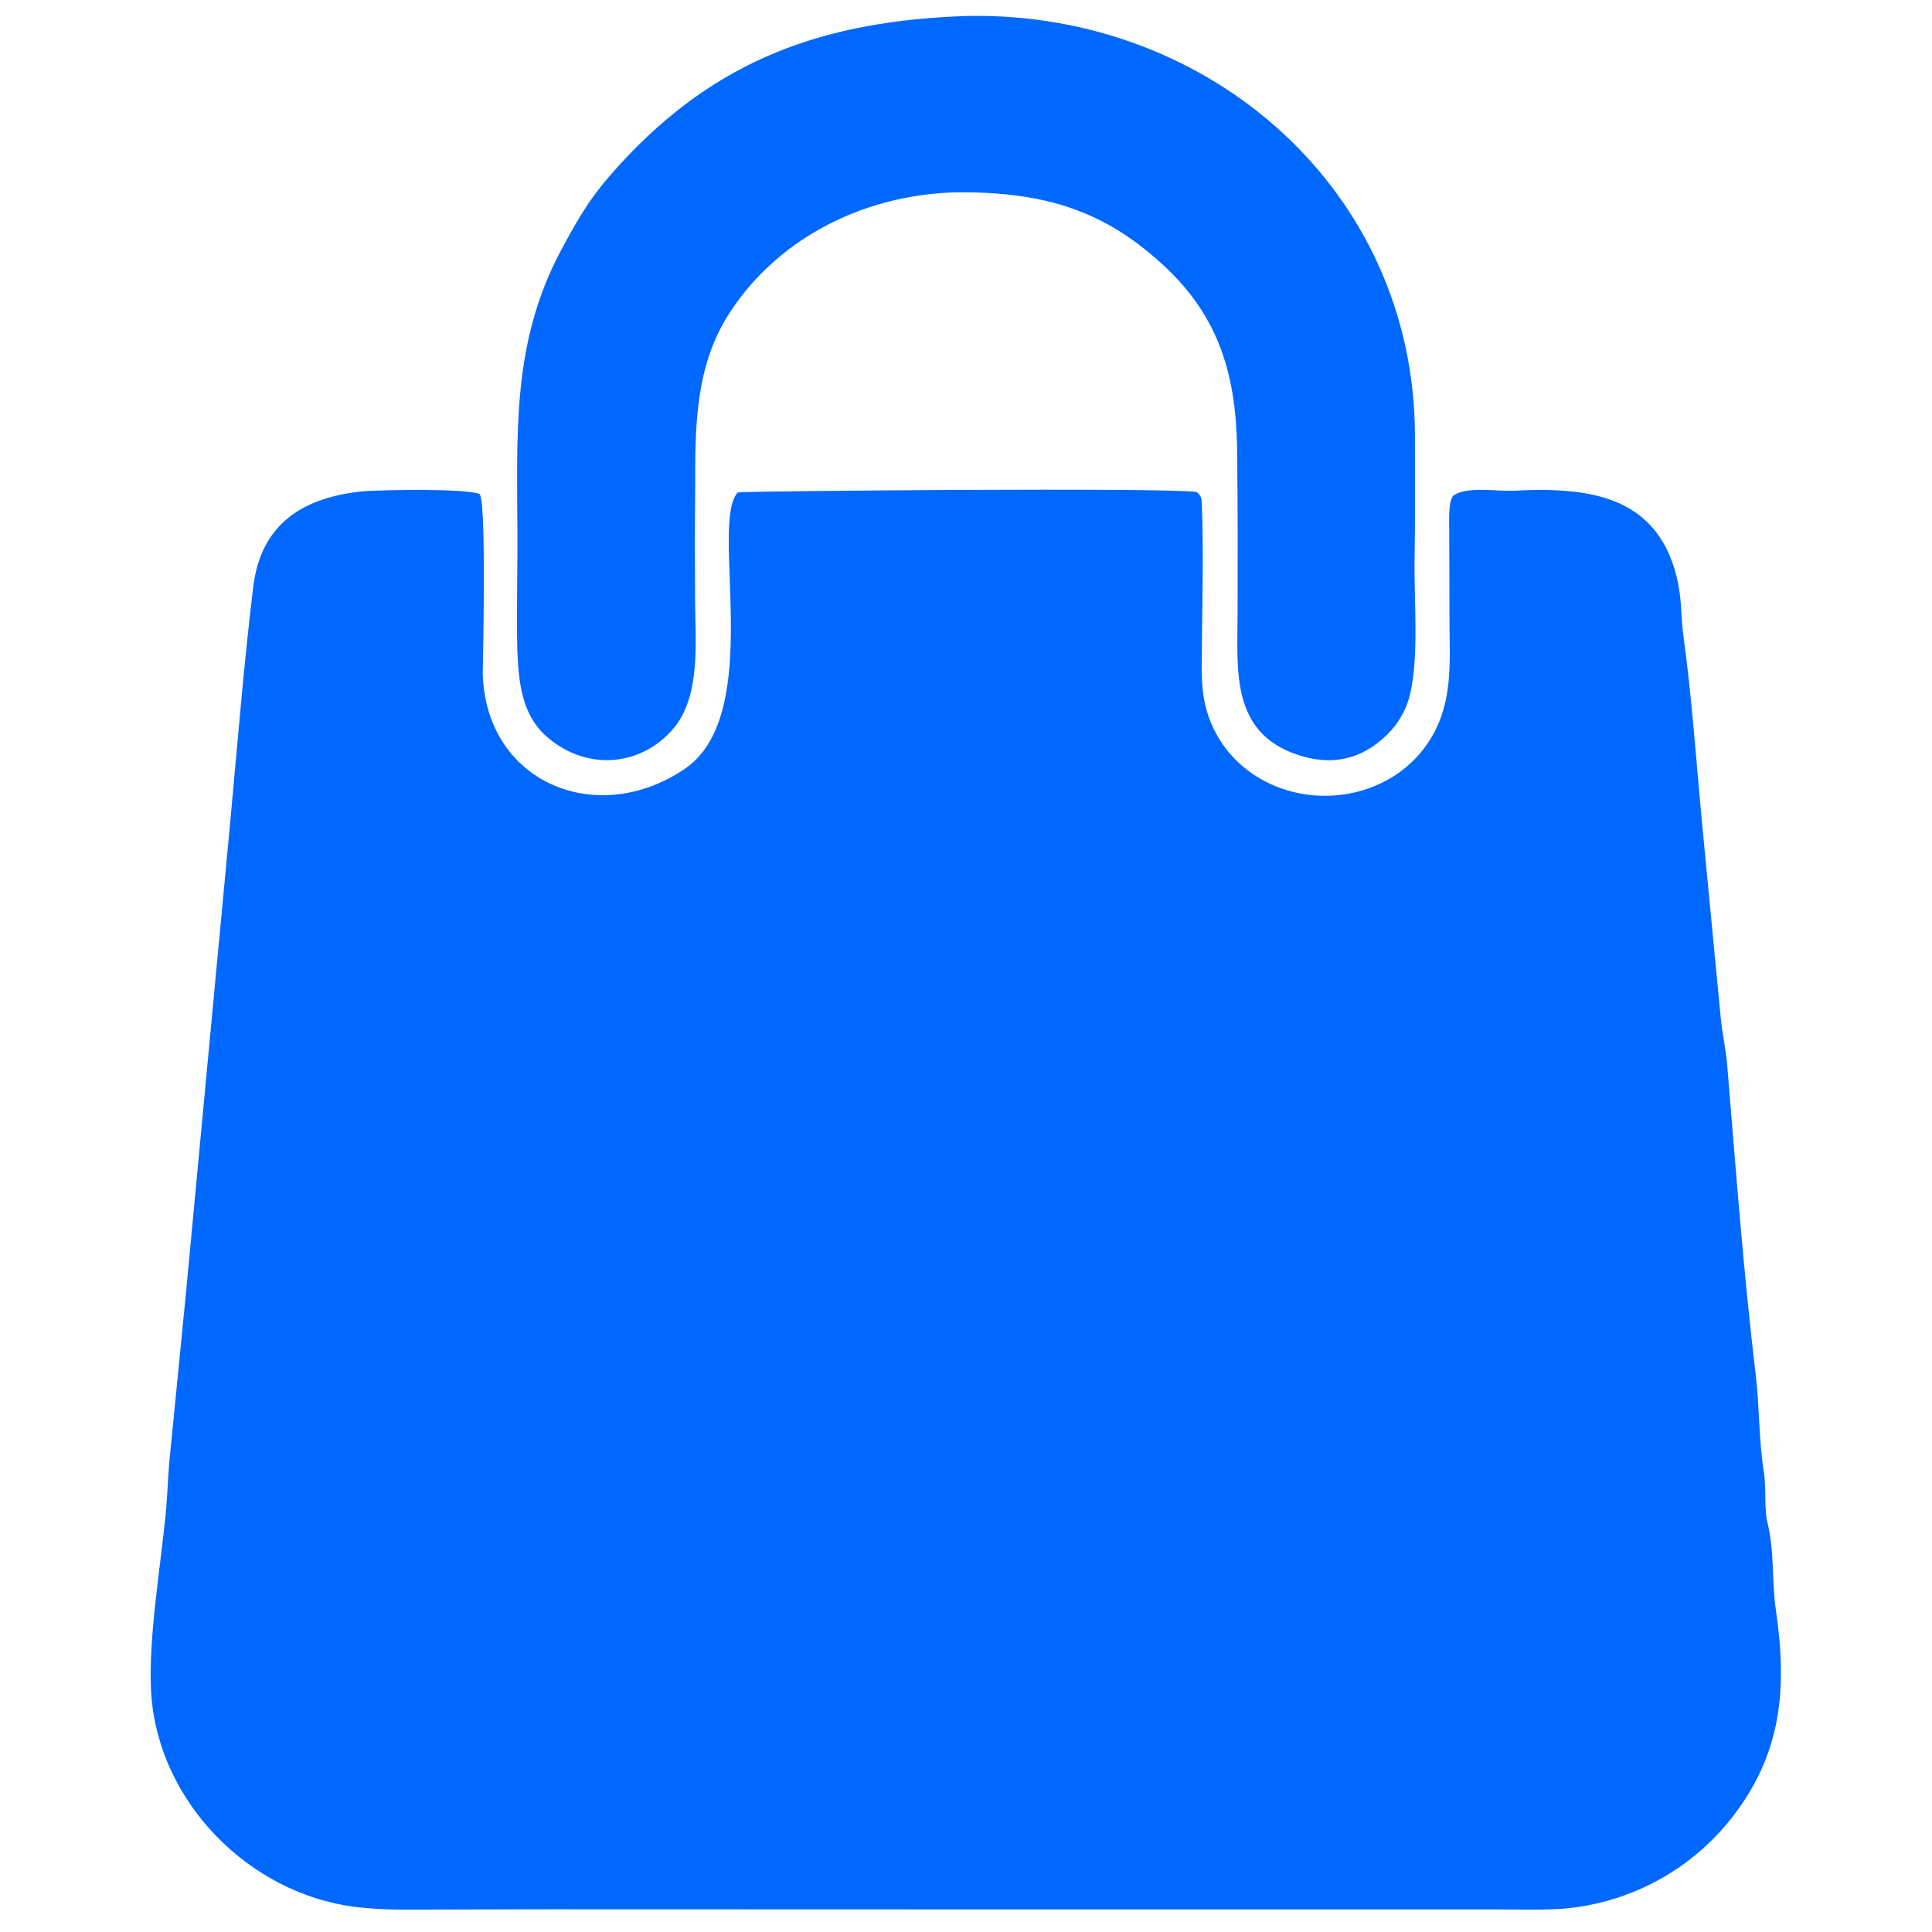
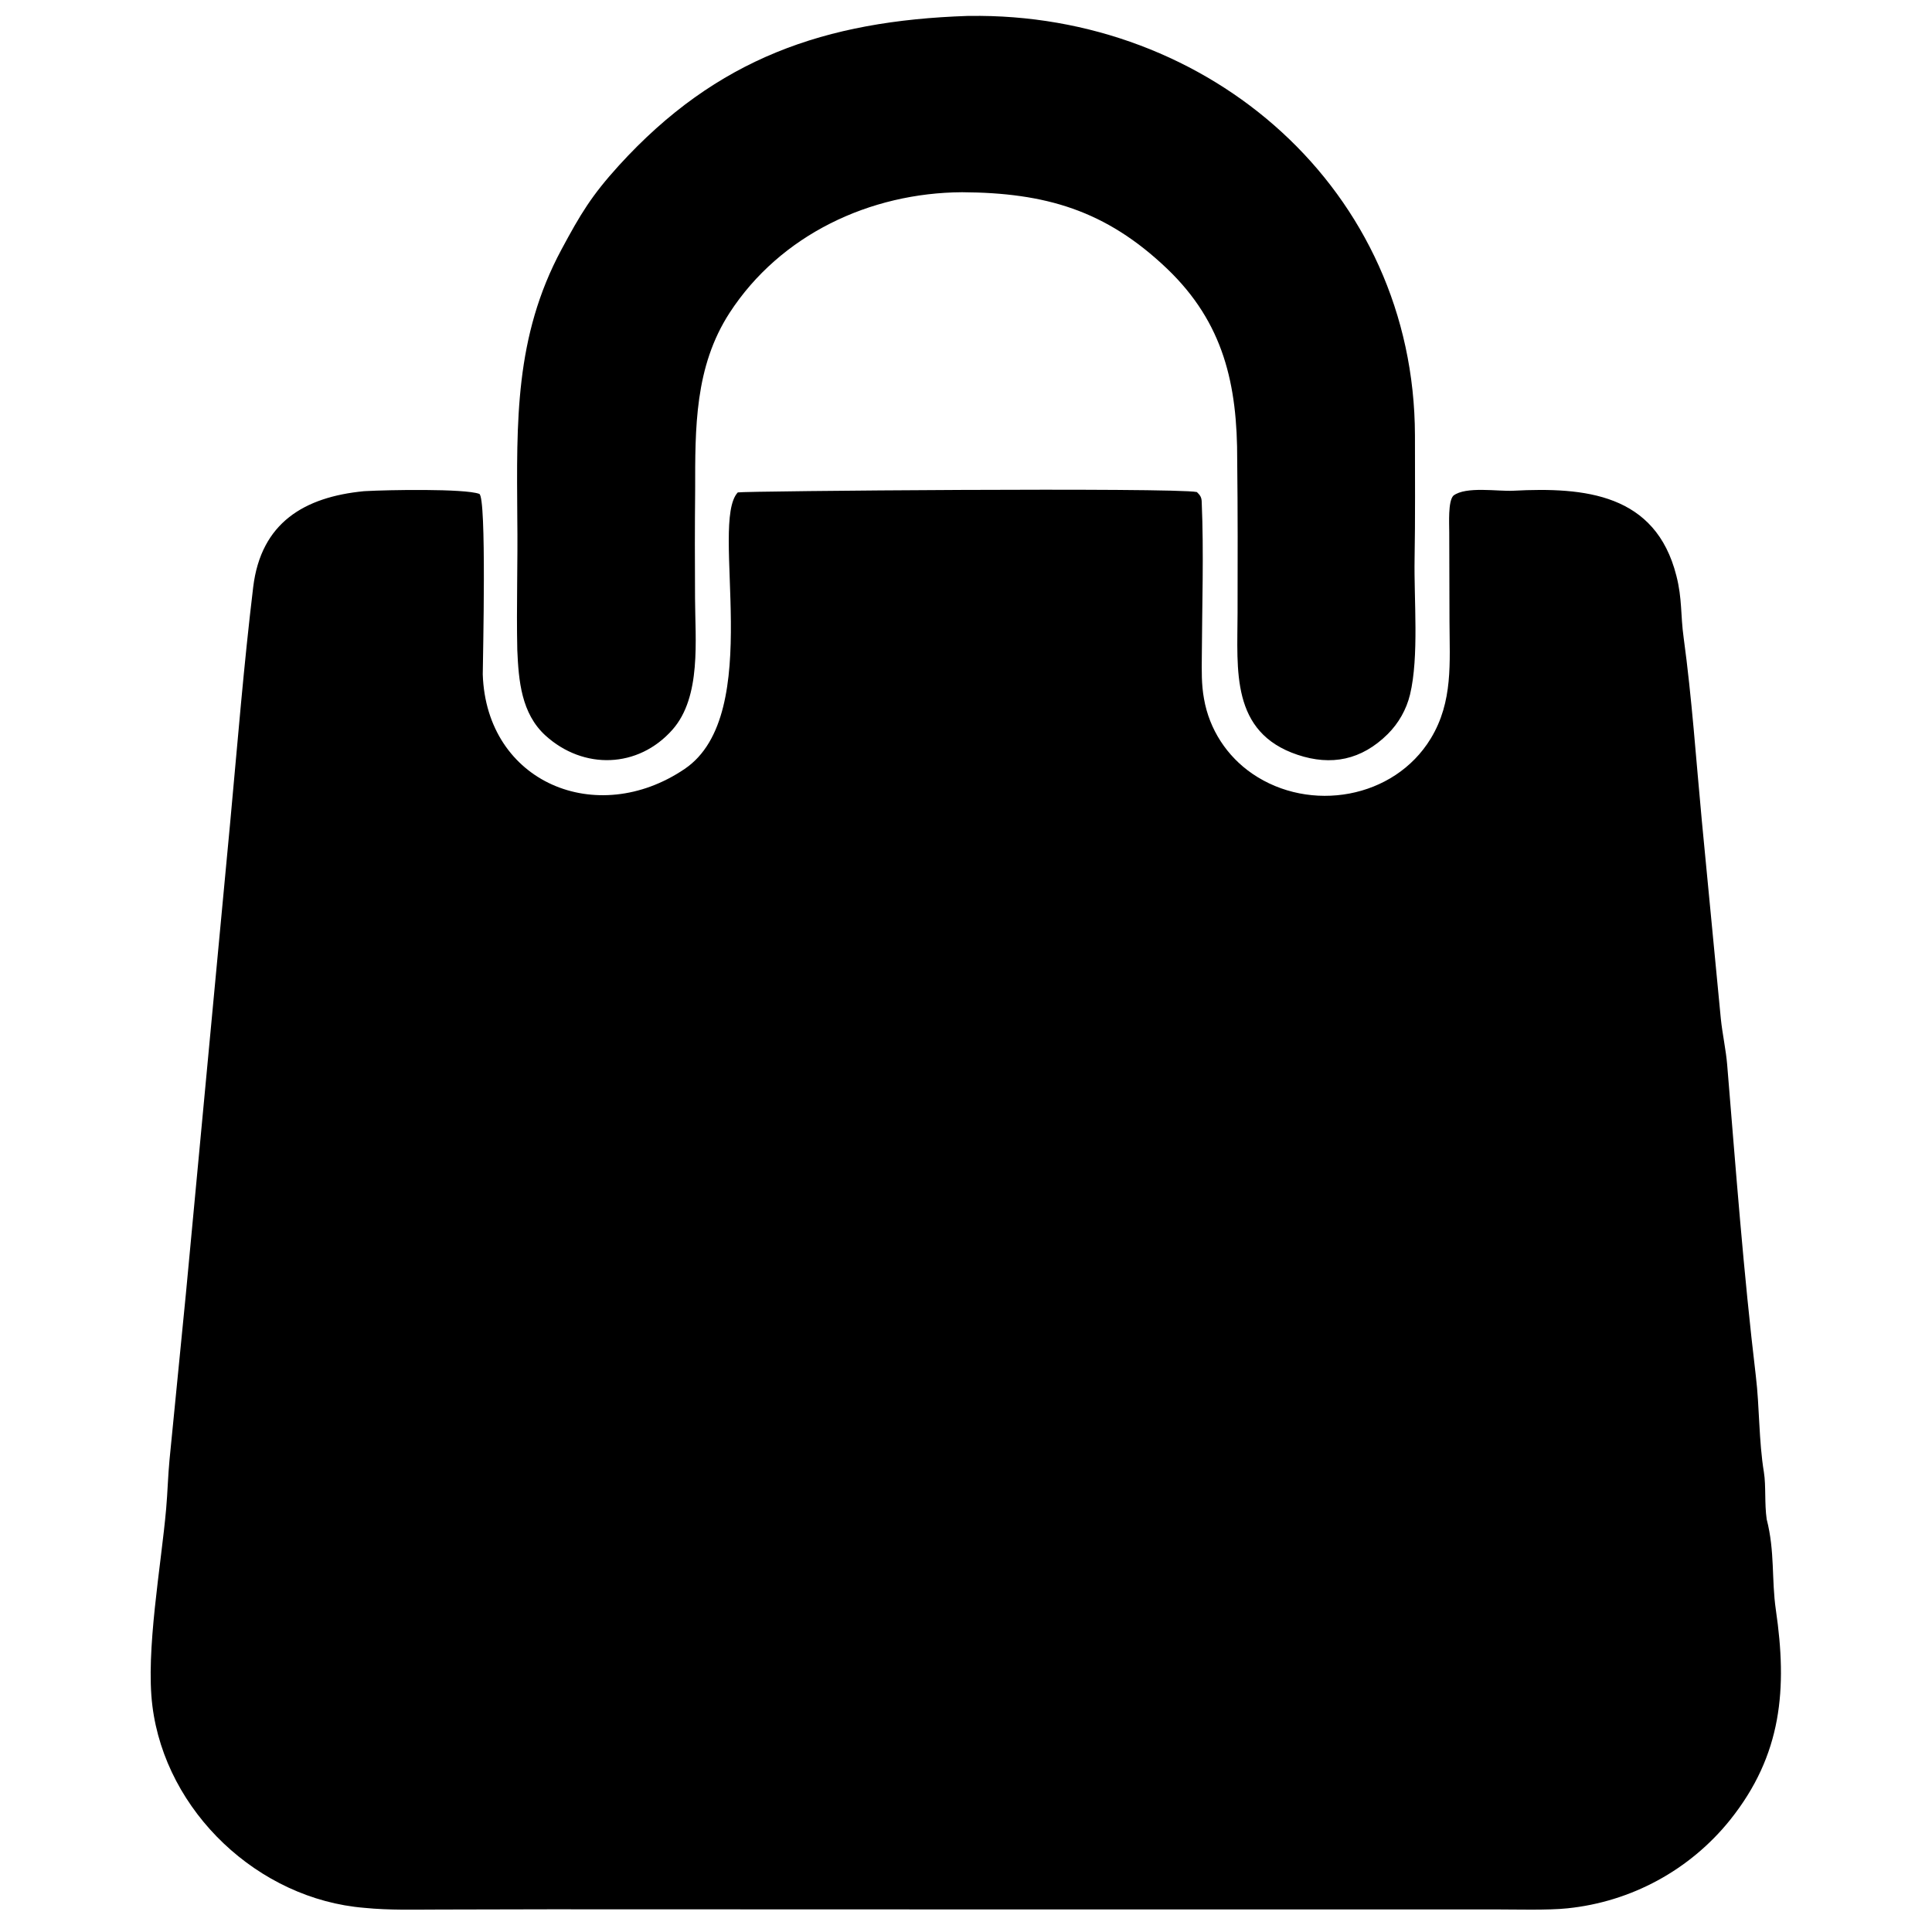
<svg xmlns="http://www.w3.org/2000/svg" width="16" height="16" viewBox="0 0 16 16" fill="none">
  <g id="ìíí¸ì">
-     <path id="Vector" d="M3.013 4.068C3.019 4.068 3.025 4.067 3.031 4.067C3.206 4.057 3.846 4.045 3.969 4.09C4.031 4.113 3.999 5.45 3.998 5.585C4.028 6.483 4.944 6.86 5.67 6.368C6.342 5.913 5.872 4.334 6.11 4.078C6.154 4.066 9.732 4.036 9.912 4.075C9.938 4.1 9.951 4.117 9.952 4.156C9.97 4.581 9.955 5.007 9.953 5.432C9.952 5.554 9.949 5.667 9.971 5.787C10.015 6.04 10.16 6.263 10.372 6.408C10.849 6.734 11.545 6.616 11.849 6.116C12.035 5.81 12.005 5.486 12.004 5.145L12.002 4.409C12.002 4.335 11.991 4.152 12.036 4.105C12.139 4.025 12.407 4.071 12.532 4.064C13.127 4.033 13.711 4.089 13.883 4.768C13.932 4.959 13.917 5.092 13.943 5.279C14.012 5.784 14.046 6.292 14.094 6.799L14.251 8.435C14.264 8.563 14.294 8.696 14.304 8.821C14.375 9.68 14.439 10.539 14.541 11.395C14.572 11.651 14.565 11.932 14.608 12.193C14.626 12.305 14.612 12.452 14.631 12.582C14.7 12.851 14.67 13.078 14.707 13.333C14.802 13.983 14.76 14.532 14.327 15.073C13.994 15.487 13.509 15.75 12.98 15.804C12.822 15.821 12.547 15.813 12.381 15.813H11.312H7.838L4.554 15.812L3.642 15.814C3.432 15.814 3.228 15.821 3.018 15.8C2.14 15.729 1.371 15.004 1.262 14.127C1.205 13.672 1.335 12.963 1.376 12.495C1.388 12.36 1.391 12.222 1.404 12.088L1.54 10.709L1.907 6.804C1.967 6.156 2.019 5.507 2.097 4.861C2.162 4.328 2.521 4.116 3.013 4.068Z" fill="#0068FE" />
-     <path id="Vector_2" d="M8.011 0.132L8.025 0.132C10.016 0.1 11.714 1.575 11.718 3.607C11.718 3.945 11.721 4.293 11.715 4.63C11.709 4.965 11.753 5.437 11.677 5.753C11.647 5.876 11.583 5.989 11.493 6.079C11.275 6.295 11.025 6.344 10.746 6.251C10.19 6.065 10.248 5.548 10.249 5.076C10.25 4.649 10.251 4.238 10.246 3.813C10.248 3.185 10.134 2.674 9.666 2.226C9.156 1.739 8.655 1.596 7.968 1.592C7.206 1.596 6.463 1.943 6.042 2.591C5.752 3.039 5.757 3.545 5.757 4.057C5.754 4.357 5.754 4.656 5.756 4.955C5.757 5.298 5.81 5.77 5.569 6.043C5.285 6.364 4.832 6.377 4.517 6.091C4.317 5.908 4.295 5.637 4.284 5.383C4.276 5.018 4.289 4.655 4.284 4.29C4.279 3.494 4.261 2.79 4.65 2.066C4.808 1.772 4.898 1.621 5.126 1.37C5.935 0.482 6.833 0.172 8.011 0.132Z" fill="#0068FE" />
+     <path id="Vector" d="M3.013 4.068C3.019 4.068 3.025 4.067 3.031 4.067C3.206 4.057 3.846 4.045 3.969 4.09C4.031 4.113 3.999 5.45 3.998 5.585C4.028 6.483 4.944 6.86 5.67 6.368C6.342 5.913 5.872 4.334 6.11 4.078C6.154 4.066 9.732 4.036 9.912 4.075C9.938 4.1 9.951 4.117 9.952 4.156C9.97 4.581 9.955 5.007 9.953 5.432C9.952 5.554 9.949 5.667 9.971 5.787C10.015 6.04 10.16 6.263 10.372 6.408C10.849 6.734 11.545 6.616 11.849 6.116C12.035 5.81 12.005 5.486 12.004 5.145L12.002 4.409C12.002 4.335 11.991 4.152 12.036 4.105C12.139 4.025 12.407 4.071 12.532 4.064C13.127 4.033 13.711 4.089 13.883 4.768C13.932 4.959 13.917 5.092 13.943 5.279C14.012 5.784 14.046 6.292 14.094 6.799L14.251 8.435C14.264 8.563 14.294 8.696 14.304 8.821C14.375 9.68 14.439 10.539 14.541 11.395C14.572 11.651 14.565 11.932 14.608 12.193C14.626 12.305 14.612 12.452 14.631 12.582C14.7 12.851 14.67 13.078 14.707 13.333C14.802 13.983 14.76 14.532 14.327 15.073C13.994 15.487 13.509 15.75 12.98 15.804C12.822 15.821 12.547 15.813 12.381 15.813H11.312H7.838L4.554 15.812L3.642 15.814C3.432 15.814 3.228 15.821 3.018 15.8C2.14 15.729 1.371 15.004 1.262 14.127C1.205 13.672 1.335 12.963 1.376 12.495C1.388 12.36 1.391 12.222 1.404 12.088L1.54 10.709L1.907 6.804C1.967 6.156 2.019 5.507 2.097 4.861C2.162 4.328 2.521 4.116 3.013 4.068Z" fill="currentColor" />
+     <path id="Vector_2" d="M8.011 0.132L8.025 0.132C10.016 0.1 11.714 1.575 11.718 3.607C11.718 3.945 11.721 4.293 11.715 4.63C11.709 4.965 11.753 5.437 11.677 5.753C11.647 5.876 11.583 5.989 11.493 6.079C11.275 6.295 11.025 6.344 10.746 6.251C10.19 6.065 10.248 5.548 10.249 5.076C10.25 4.649 10.251 4.238 10.246 3.813C10.248 3.185 10.134 2.674 9.666 2.226C9.156 1.739 8.655 1.596 7.968 1.592C7.206 1.596 6.463 1.943 6.042 2.591C5.752 3.039 5.757 3.545 5.757 4.057C5.754 4.357 5.754 4.656 5.756 4.955C5.757 5.298 5.81 5.77 5.569 6.043C5.285 6.364 4.832 6.377 4.517 6.091C4.317 5.908 4.295 5.637 4.284 5.383C4.276 5.018 4.289 4.655 4.284 4.29C4.279 3.494 4.261 2.79 4.65 2.066C4.808 1.772 4.898 1.621 5.126 1.37C5.935 0.482 6.833 0.172 8.011 0.132Z" fill="currentColor" />
  </g>
</svg>
